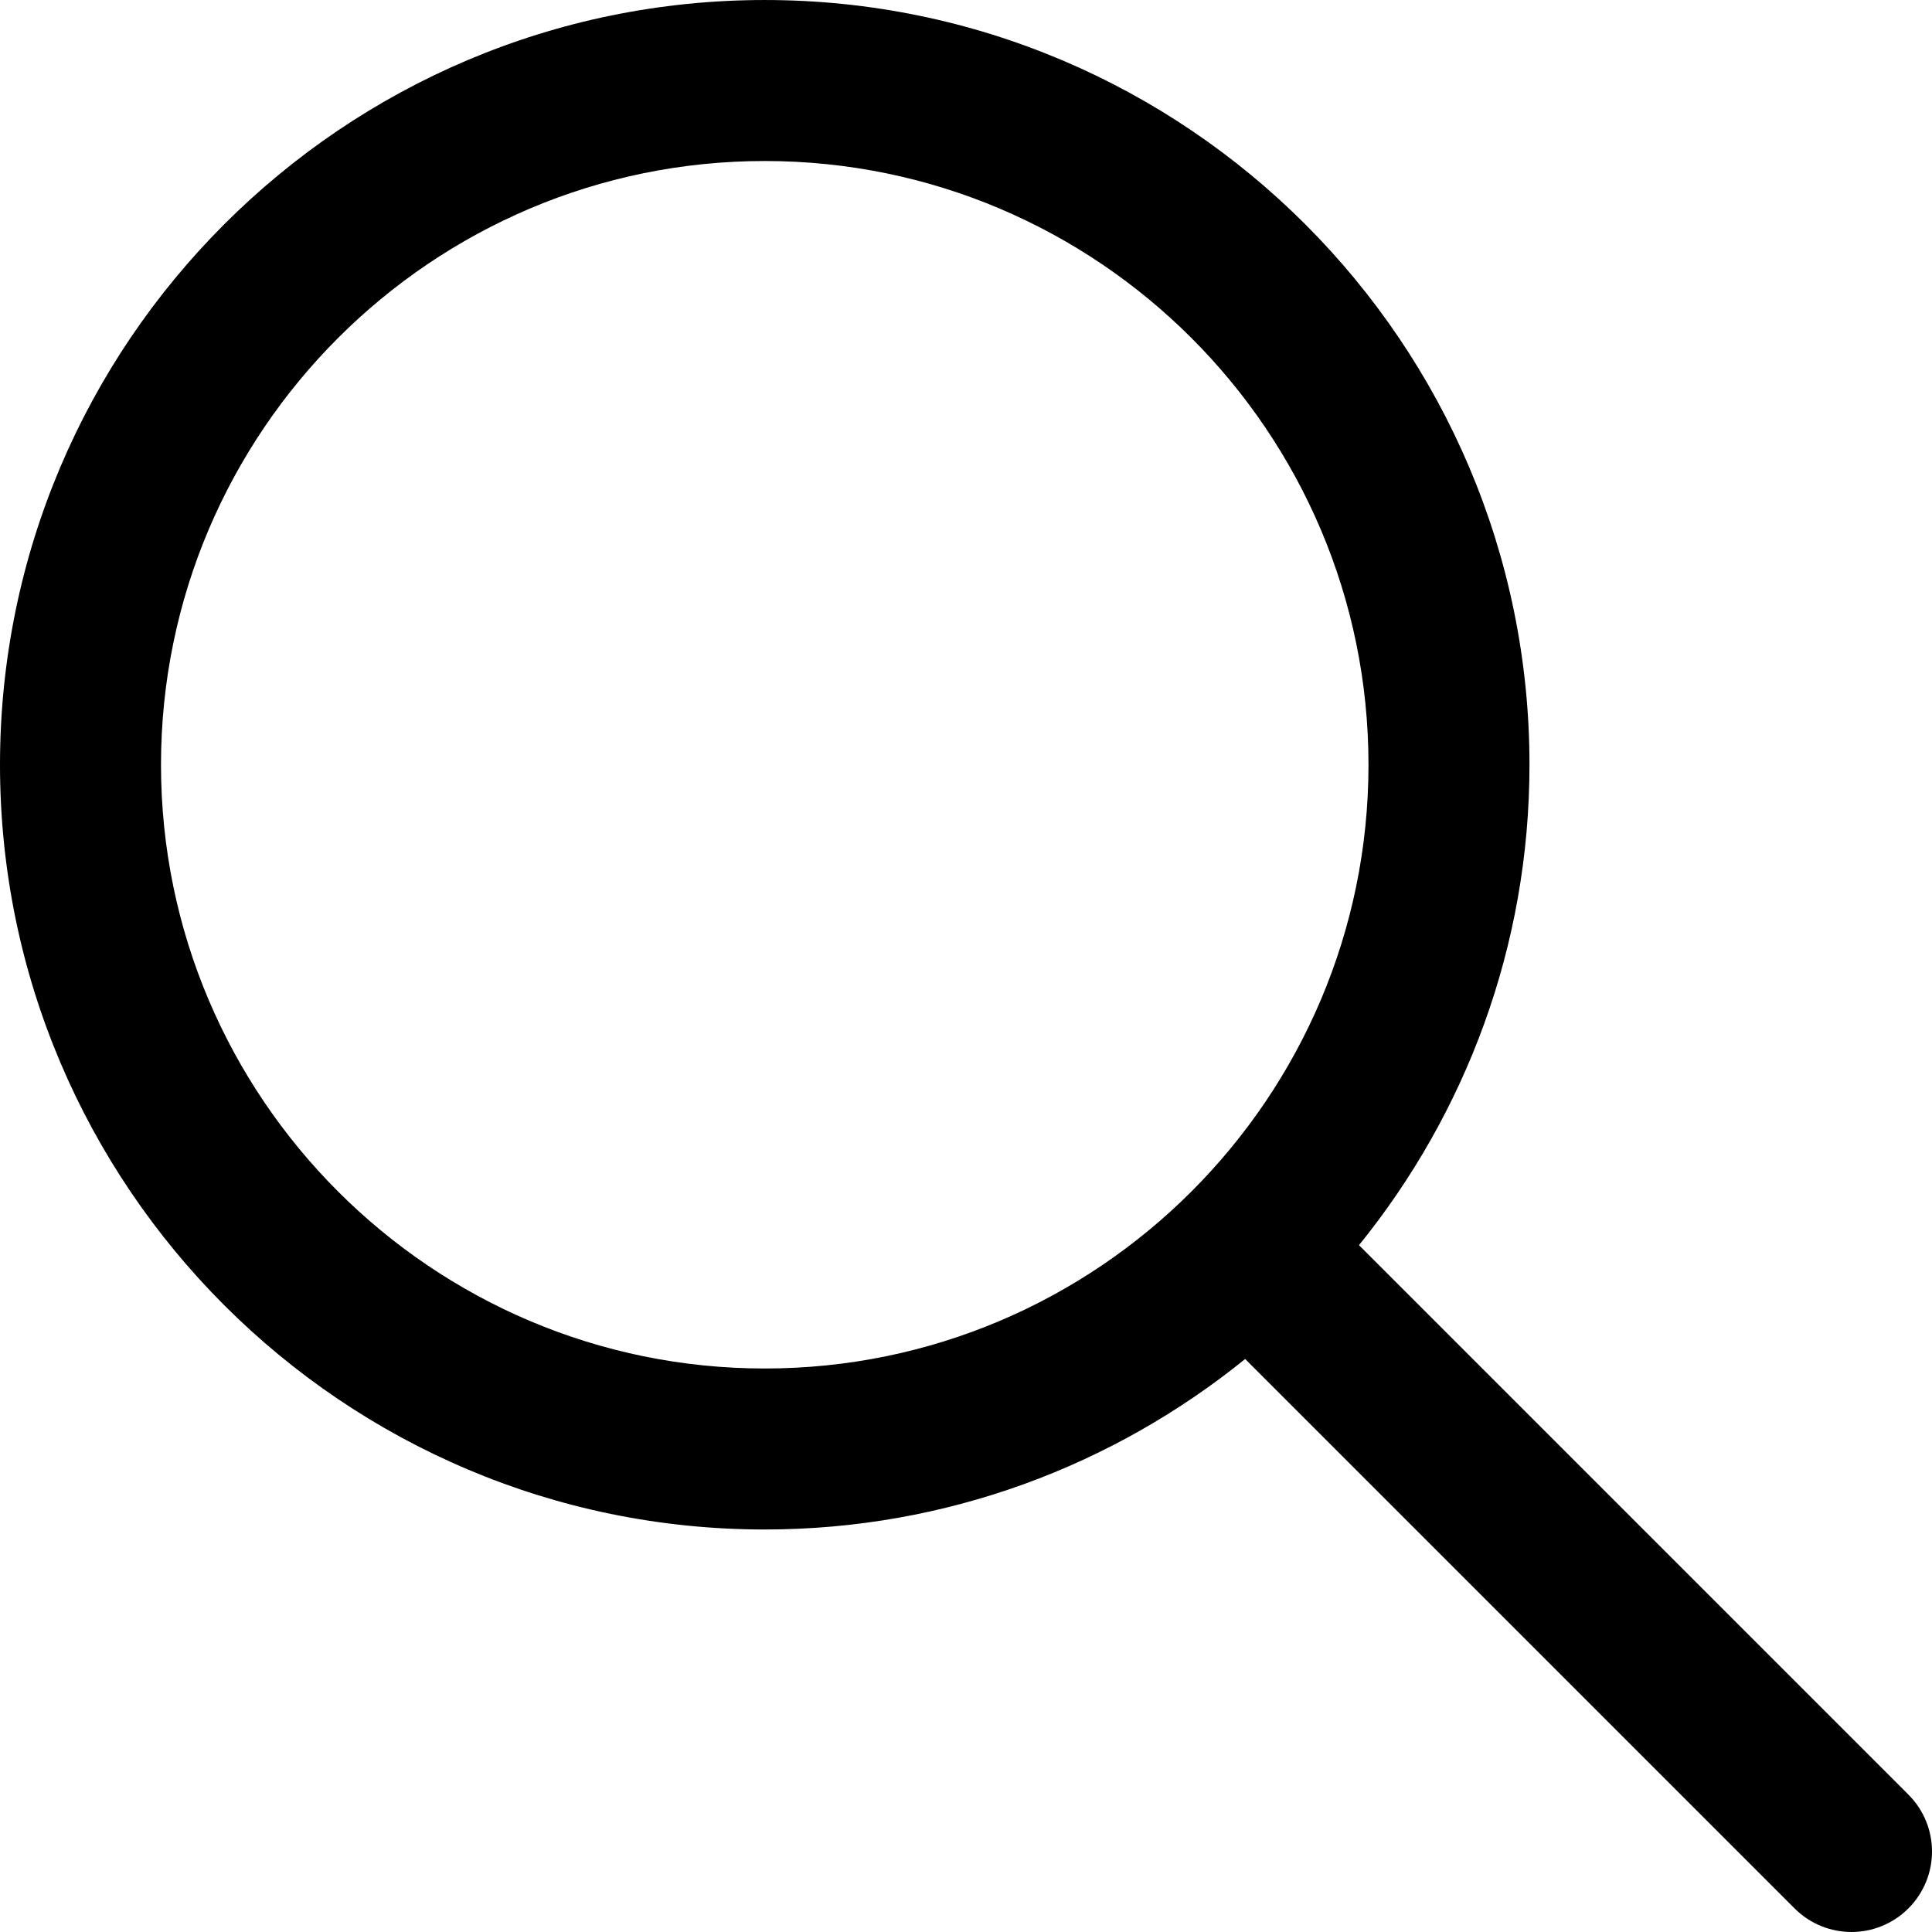
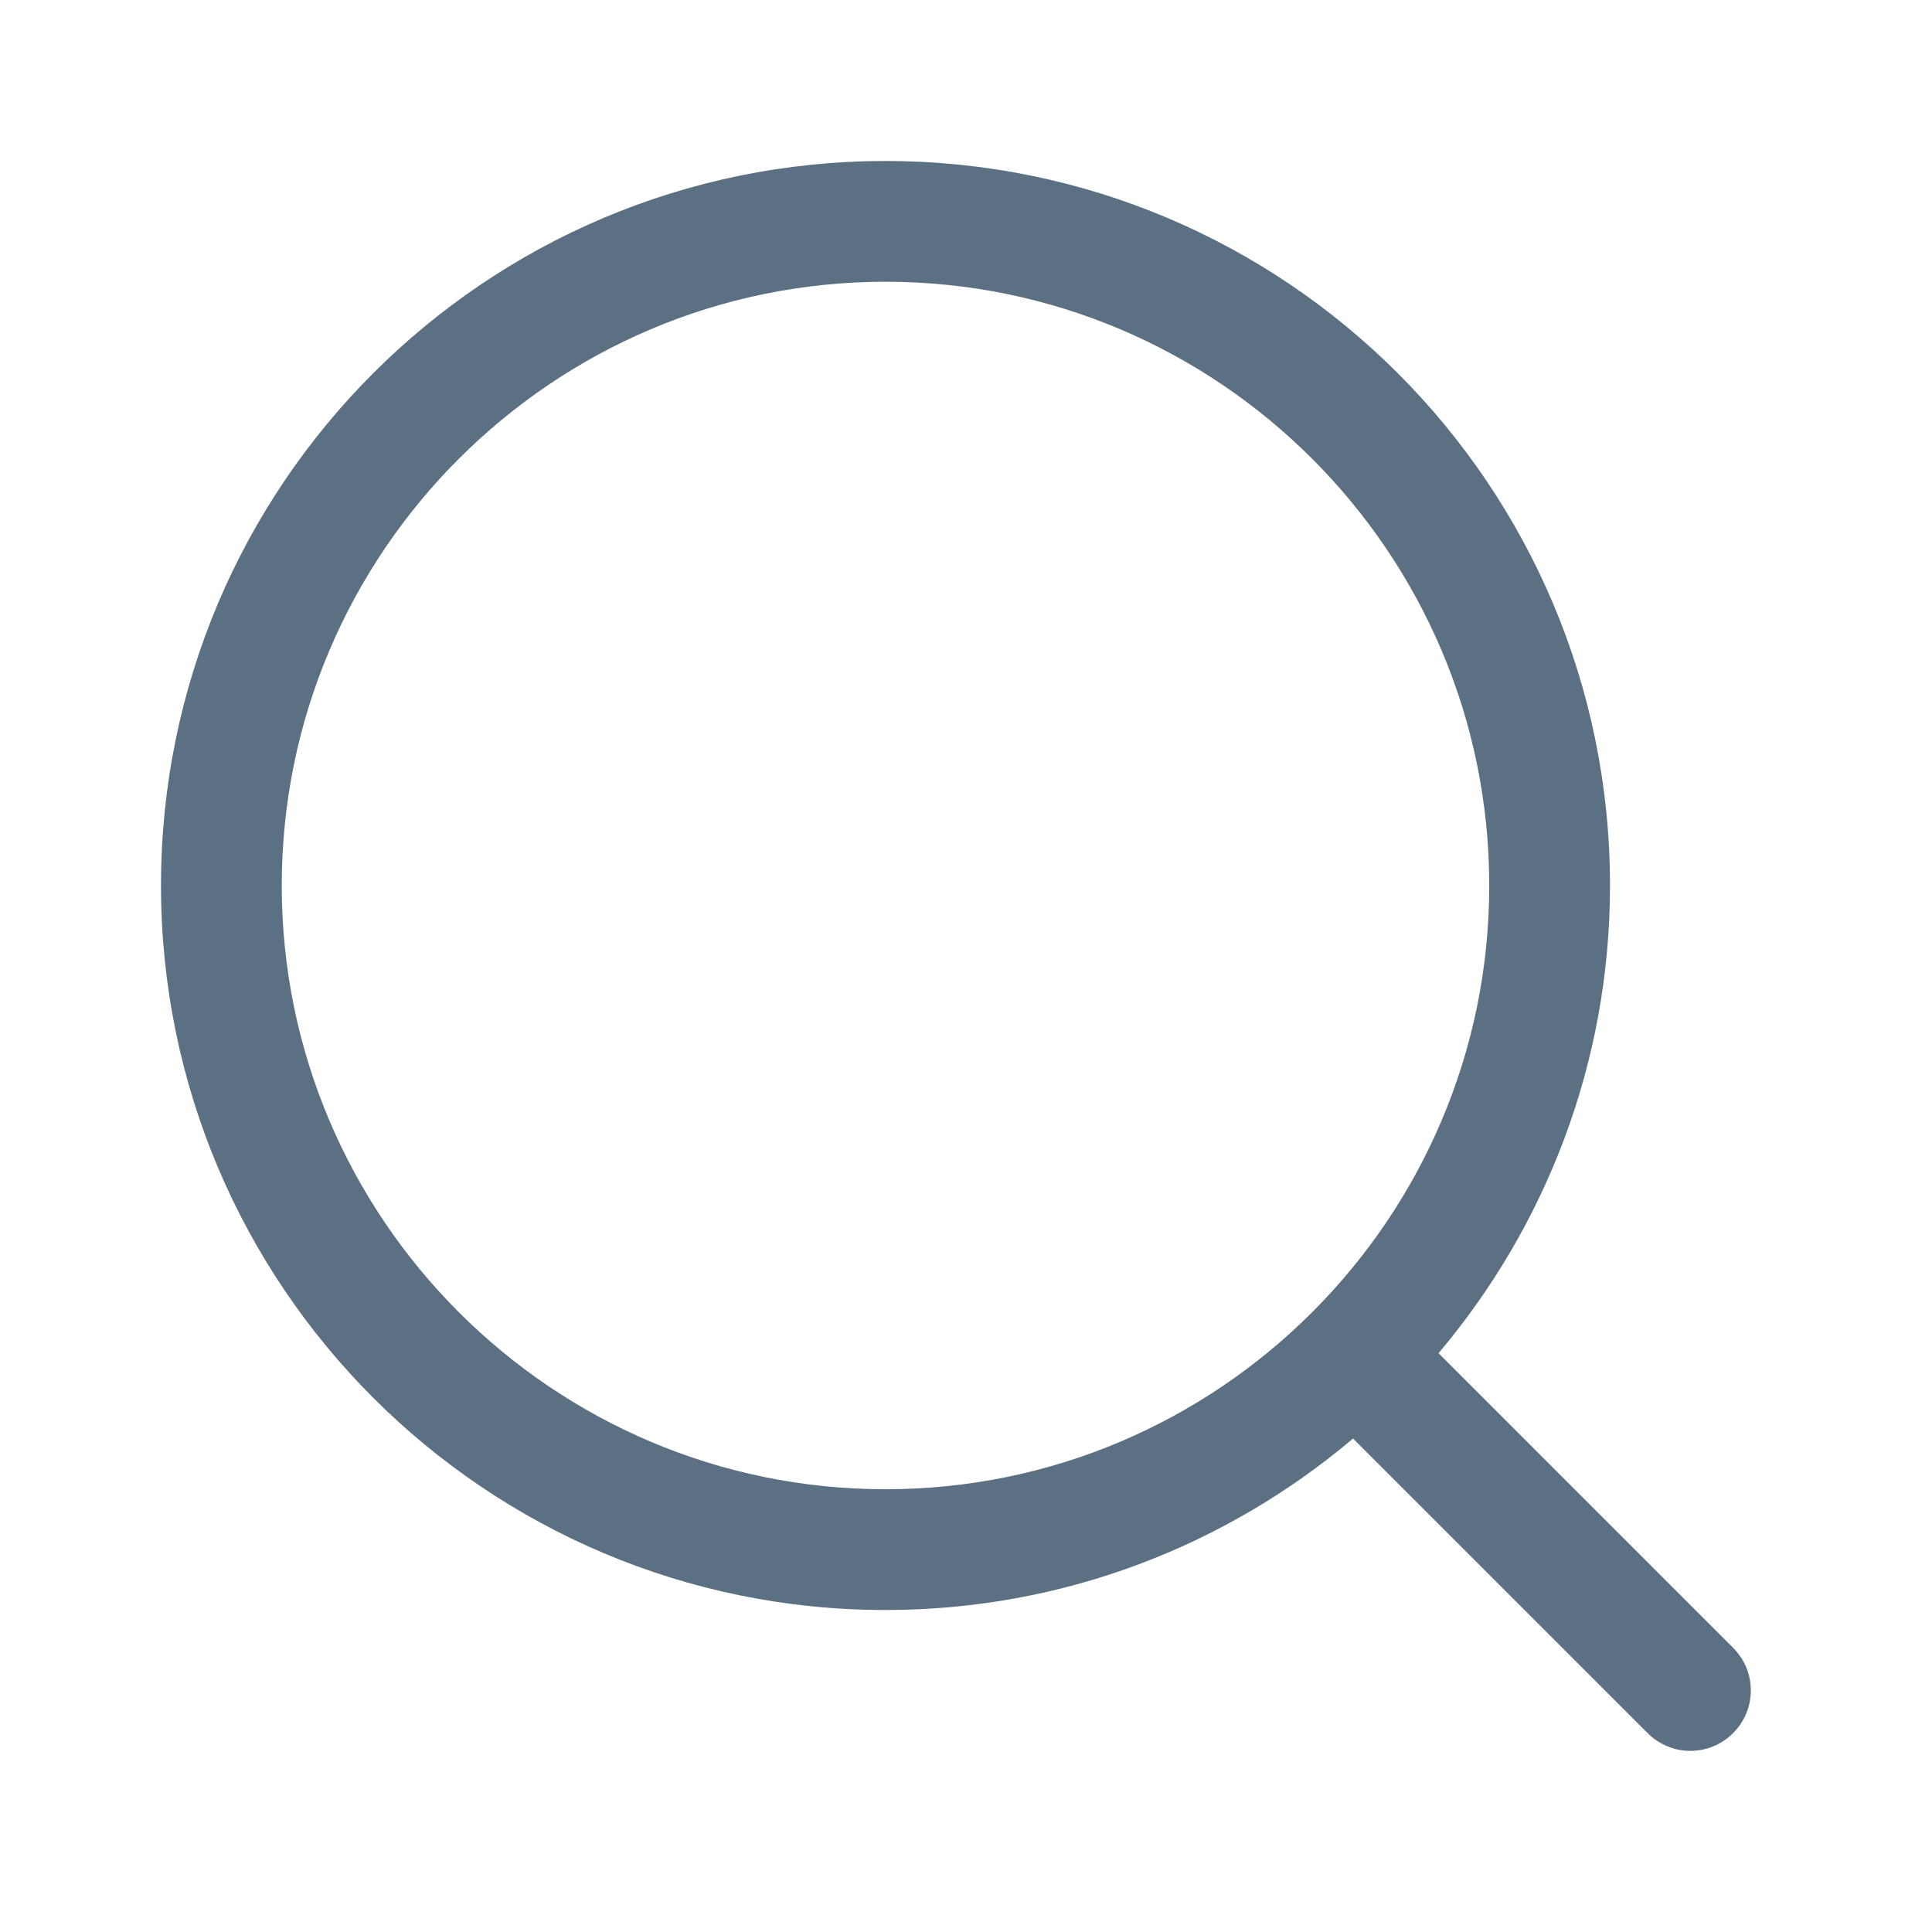
- <svg xmlns="http://www.w3.org/2000/svg" version="1.1" id="Capa_1" x="0px" y="0px" viewBox="0 0 512.005 512.005" style="enable-background:new 0 0 512.005 512.005;" xml:space="preserve">
-   <g>
-     <g>
-       <path d="M505.749,475.587l-145.6-145.6c28.203-34.837,45.184-79.104,45.184-127.317c0-111.744-90.923-202.667-202.667-202.667    S0,90.925,0,202.669s90.923,202.667,202.667,202.667c48.213,0,92.48-16.981,127.317-45.184l145.6,145.6    c4.16,4.16,9.621,6.251,15.083,6.251s10.923-2.091,15.083-6.251C514.091,497.411,514.091,483.928,505.749,475.587z     M202.667,362.669c-88.235,0-160-71.765-160-160s71.765-160,160-160s160,71.765,160,160S290.901,362.669,202.667,362.669z" />
-     </g>
+ <svg xmlns="http://www.w3.org/2000/svg" viewBox="0 0 24 24" class="r-m0bqgq r-4qtqp9 r-yyyyoo r-1xvli5t r-dnmrzs r-18qmn74 r-1hfyk0a r-bnwqim r-1plcrui r-lrvibr" width="24" height="24">
+   <g fill="#5B7083">
+     <path d="M21.53 20.47l-3.66-3.66C19.195 15.24 20 13.214 20 11c0-4.97-4.03-9-9-9s-9 4.03-9 9 4.03 9 9 9c2.215 0 4.24-.804 5.808-2.13l3.66 3.66c.147.146.34.22.53.22s.385-.073.53-.22c.295-.293.295-.767.002-1.06zM3.5 11c0-4.135 3.365-7.5 7.5-7.5s7.5 3.365 7.5 7.5-3.365 7.5-7.5 7.5-7.5-3.365-7.5-7.5z" fill="#5B7083" />
  </g>
-   <g>
- </g>
-   <g>
- </g>
-   <g>
- </g>
-   <g>
- </g>
-   <g>
- </g>
-   <g>
- </g>
-   <g>
- </g>
-   <g>
- </g>
-   <g>
- </g>
-   <g>
- </g>
-   <g>
- </g>
-   <g>
- </g>
-   <g>
- </g>
-   <g>
- </g>
-   <g>
- </g>
</svg>
